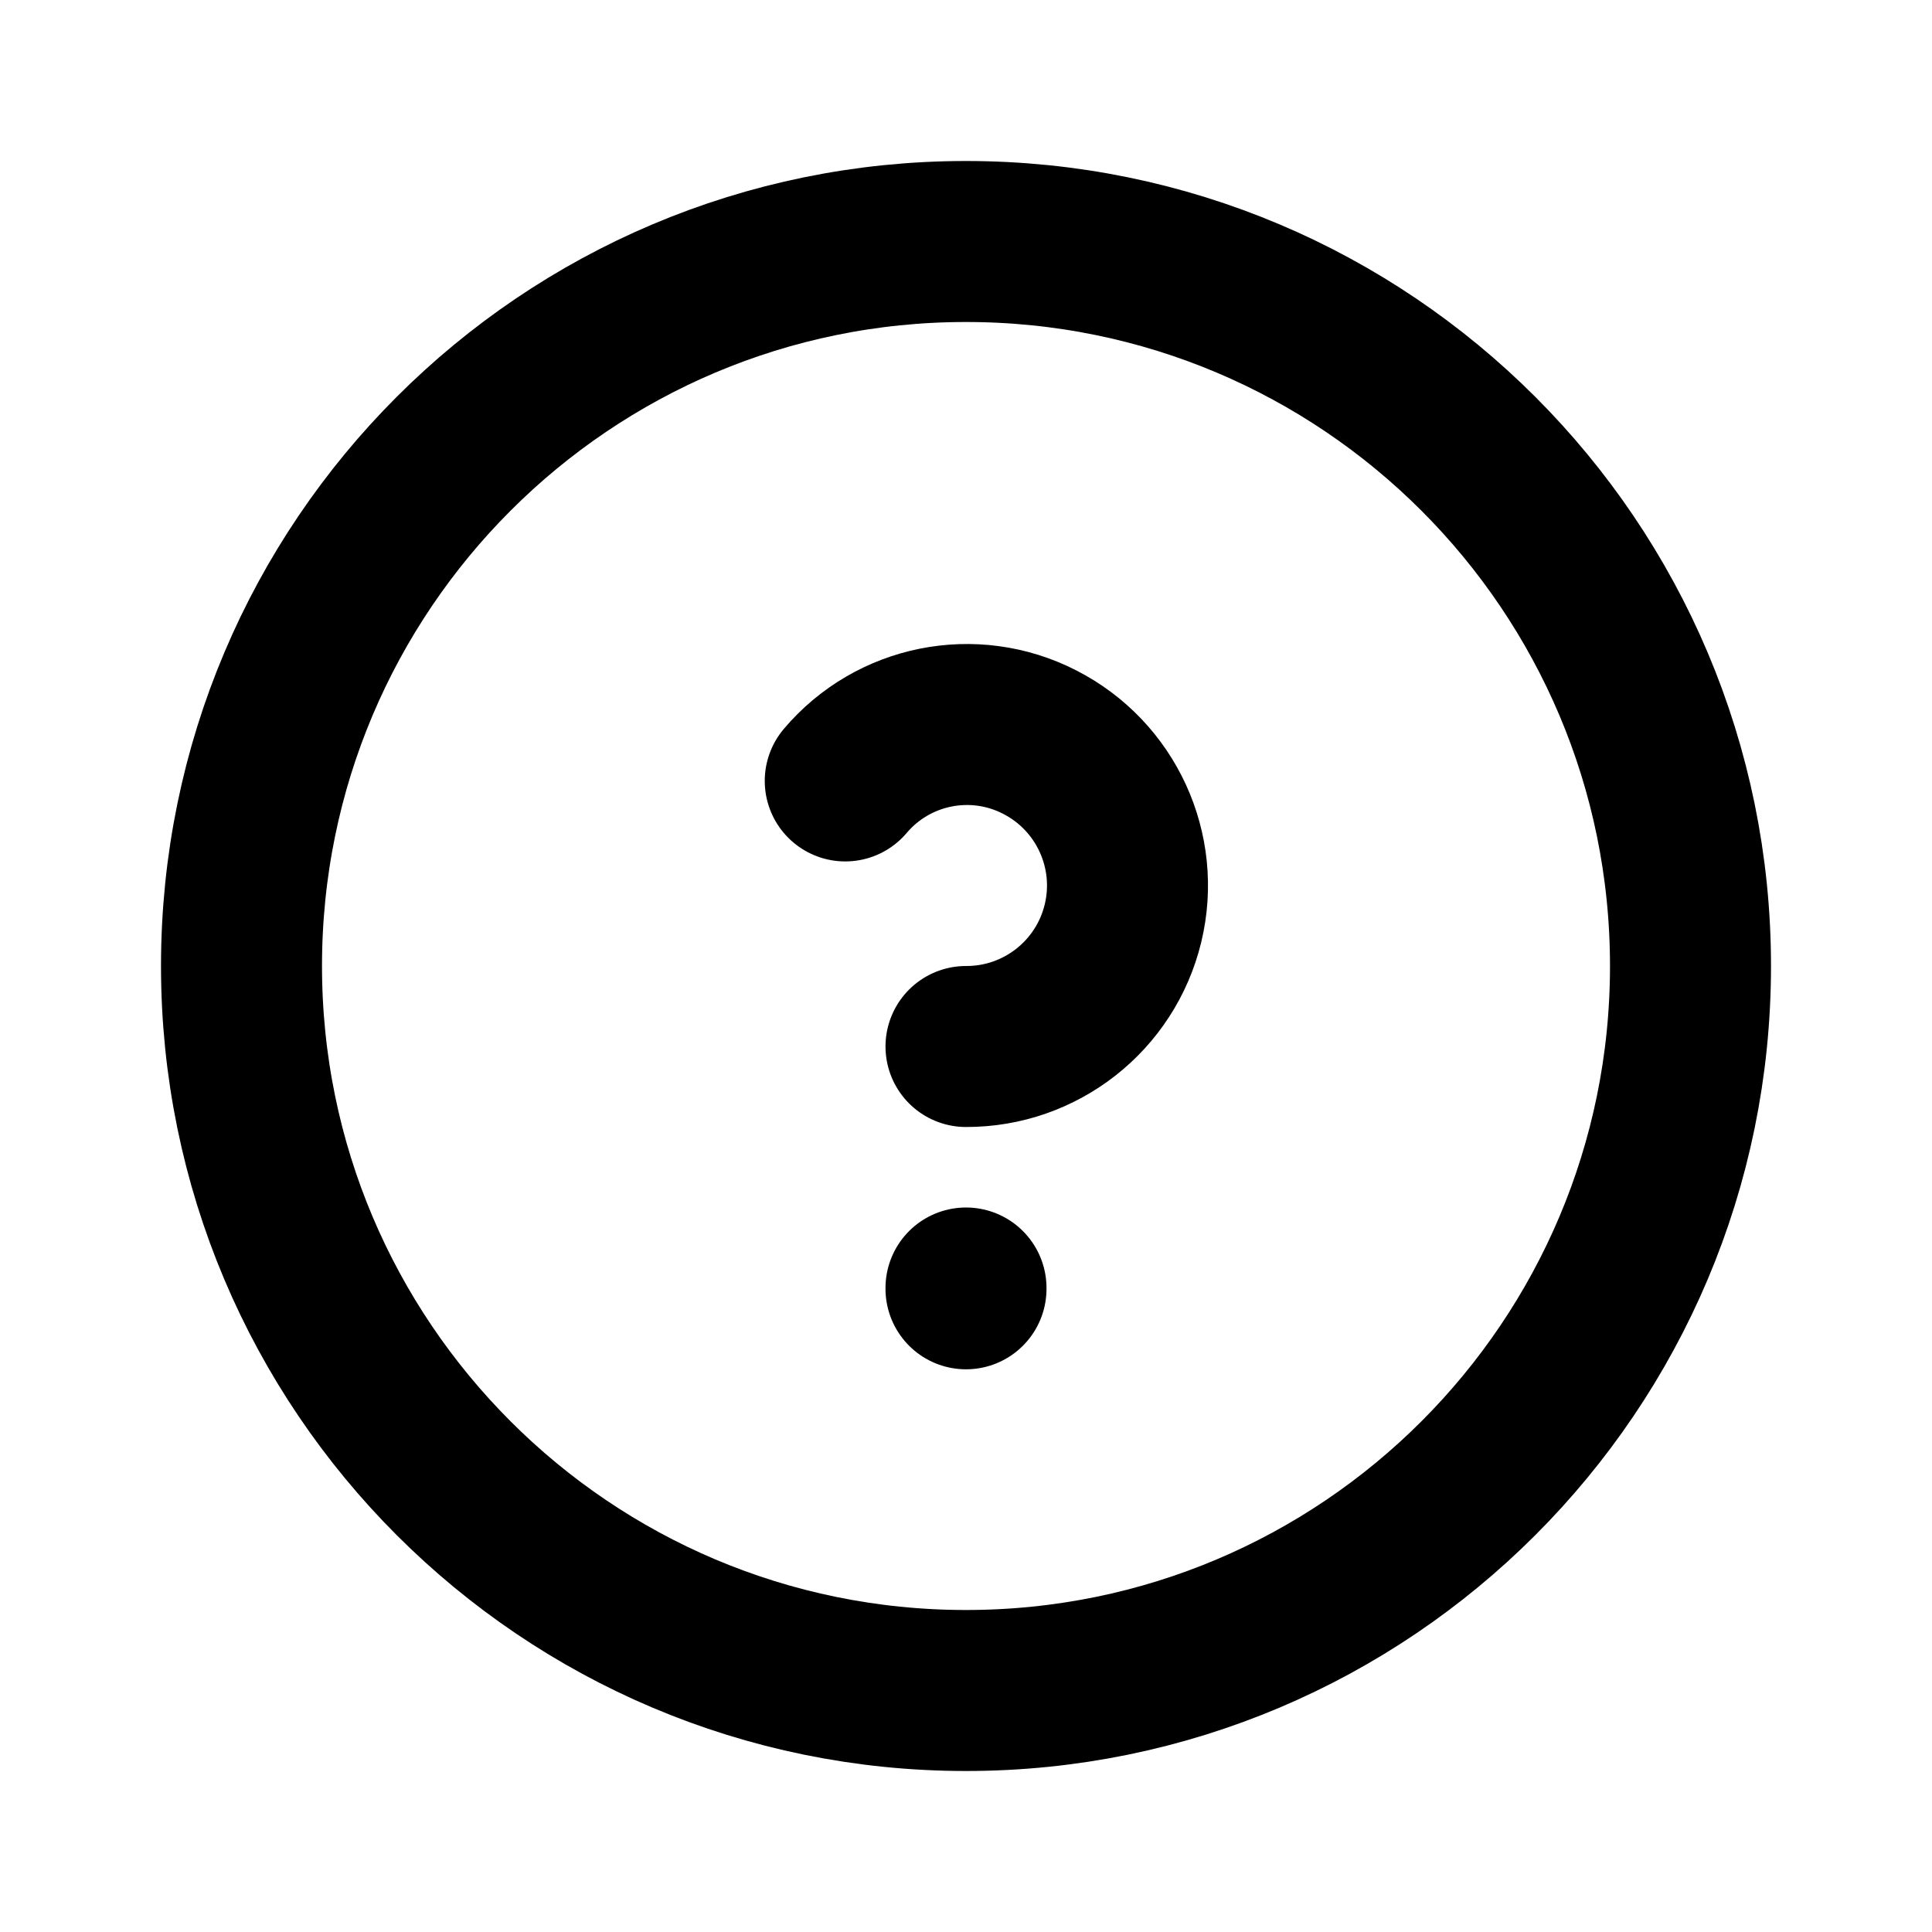
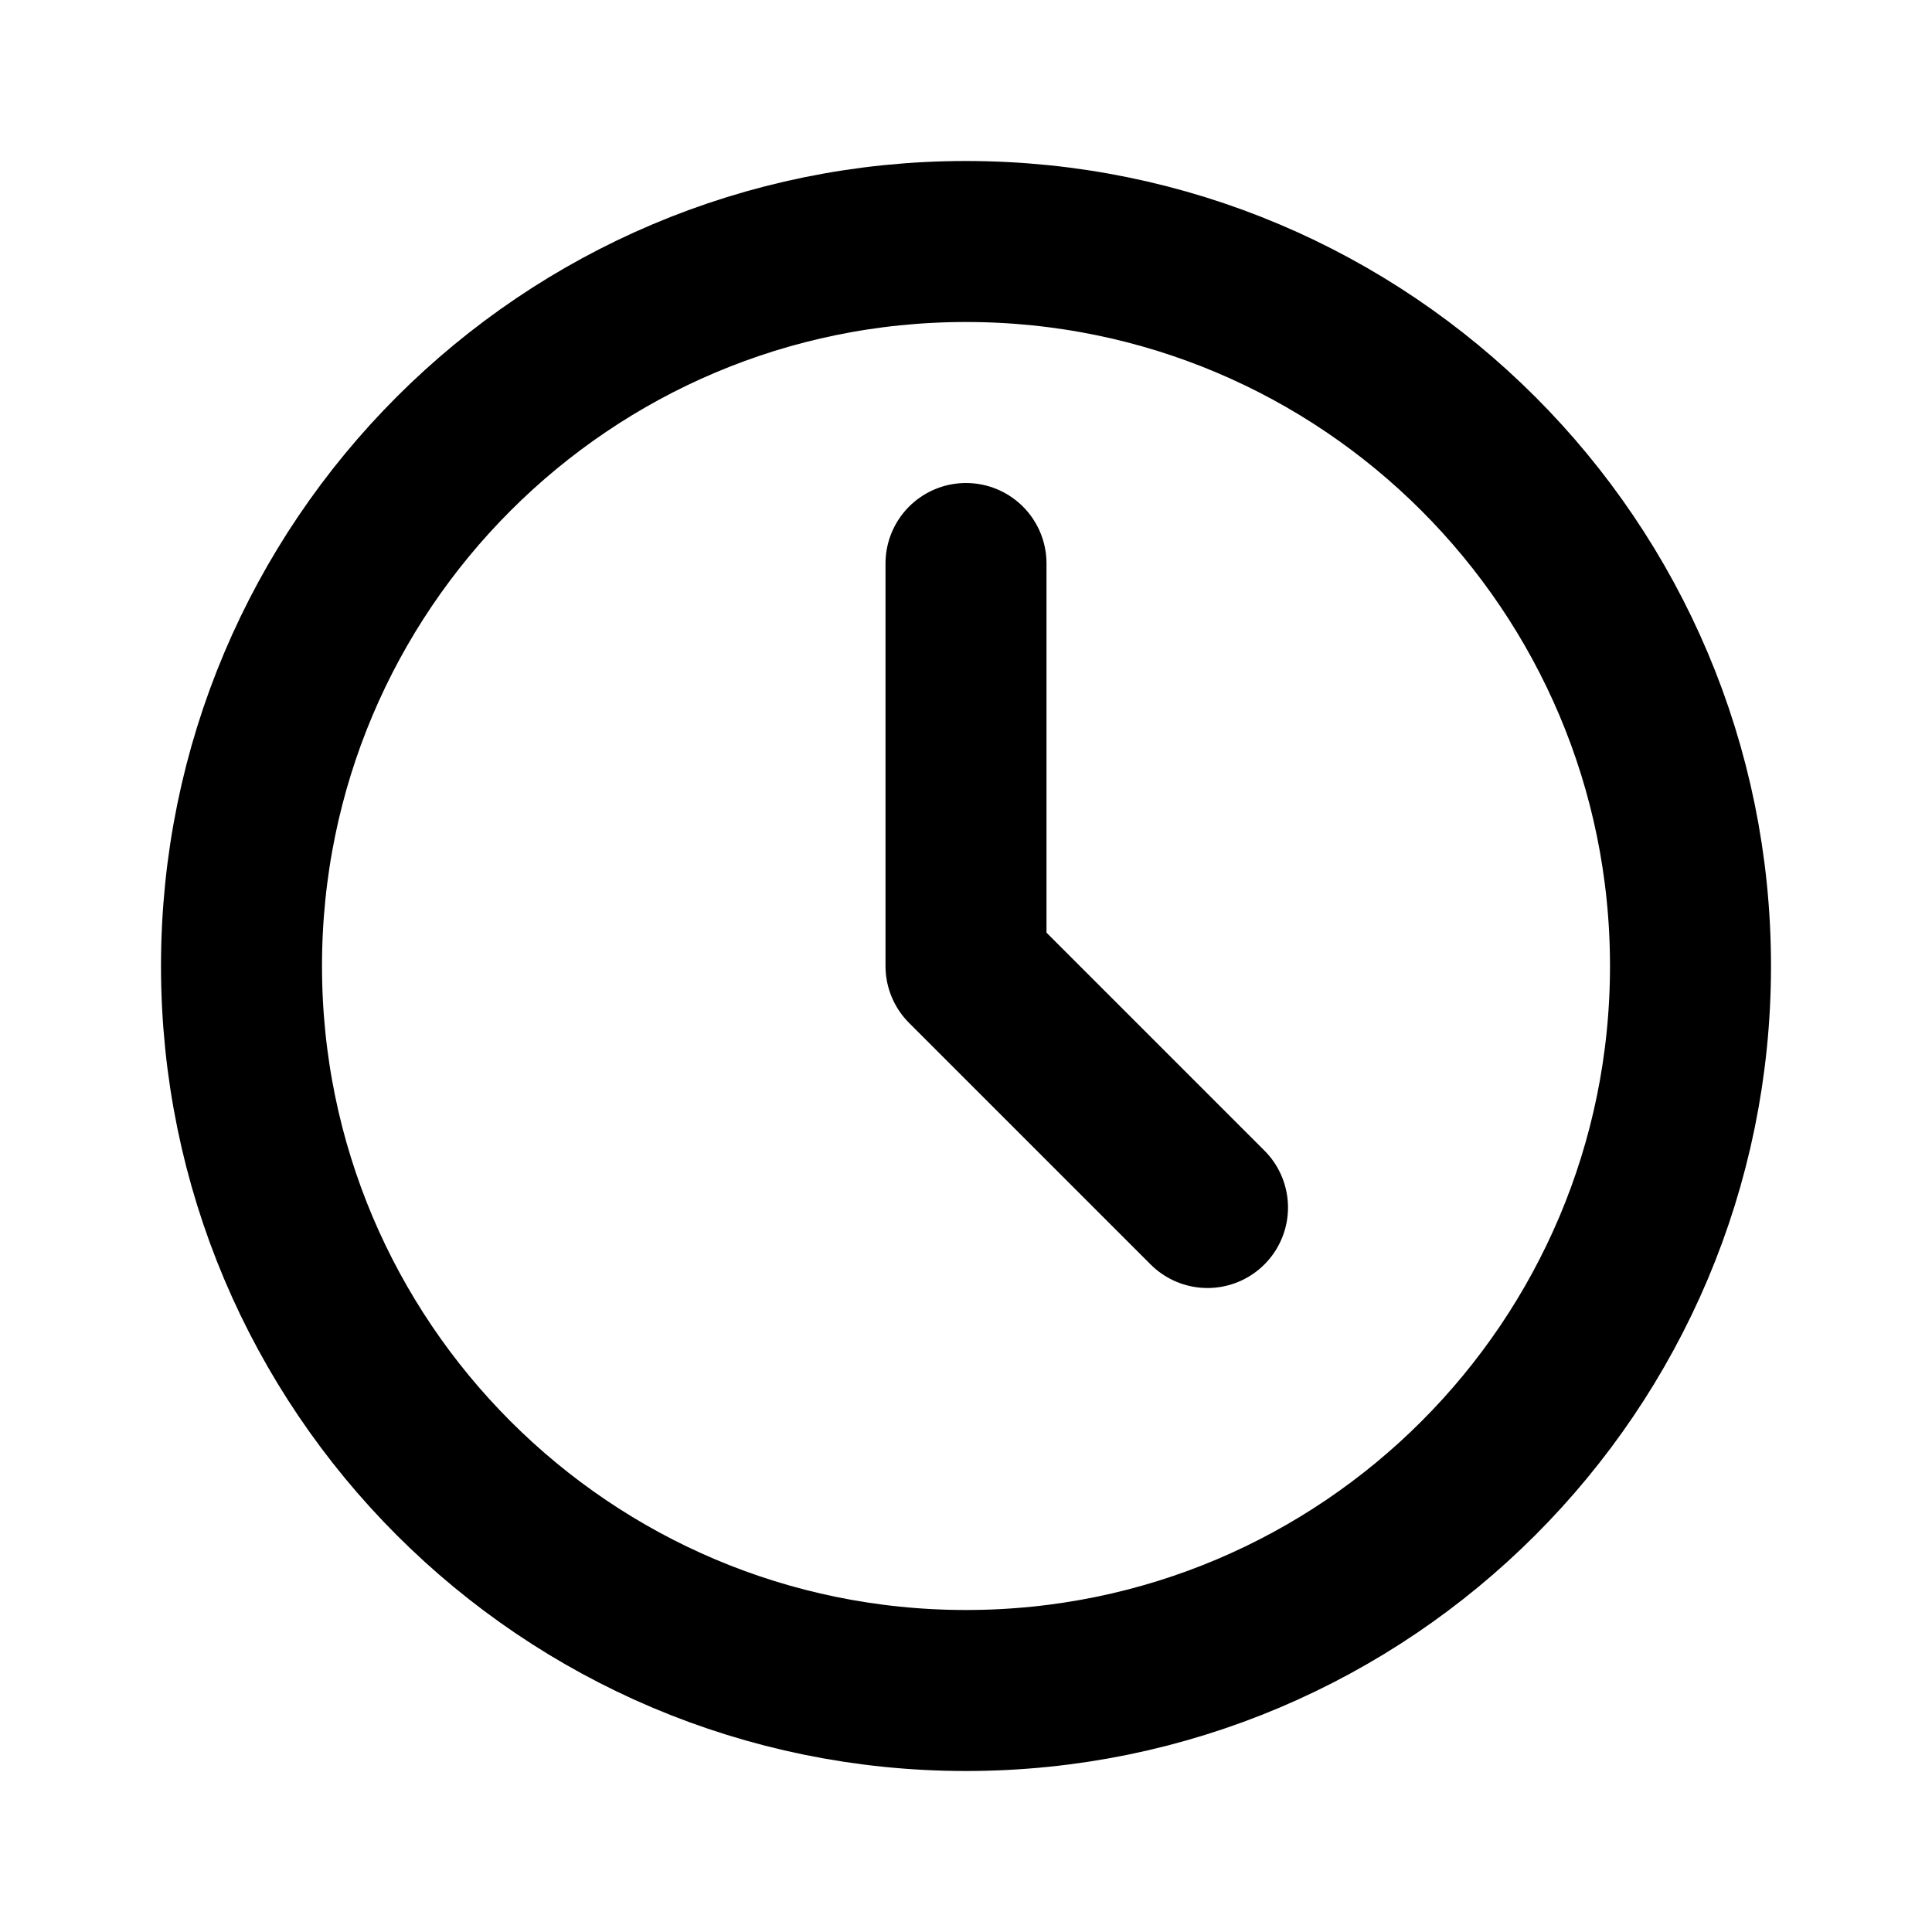
<svg xmlns="http://www.w3.org/2000/svg" width="24" height="24" viewBox="0 0 24 24" fill="none" stroke="currentColor" stroke-width="2" stroke-linecap="round" stroke-linejoin="round">
  <path d="M3 12a9 9 0 1 0 18 0a9 9 0 0 0 -18 0" />
-   <path d="M12 16v.01" />
-   <path d="M12 13a2 2 0 0 0 .914 -3.782a1.98 1.98 0 0 0 -2.414 .483" />
+   <path d="M12 7v5l3 3" />
</svg>
